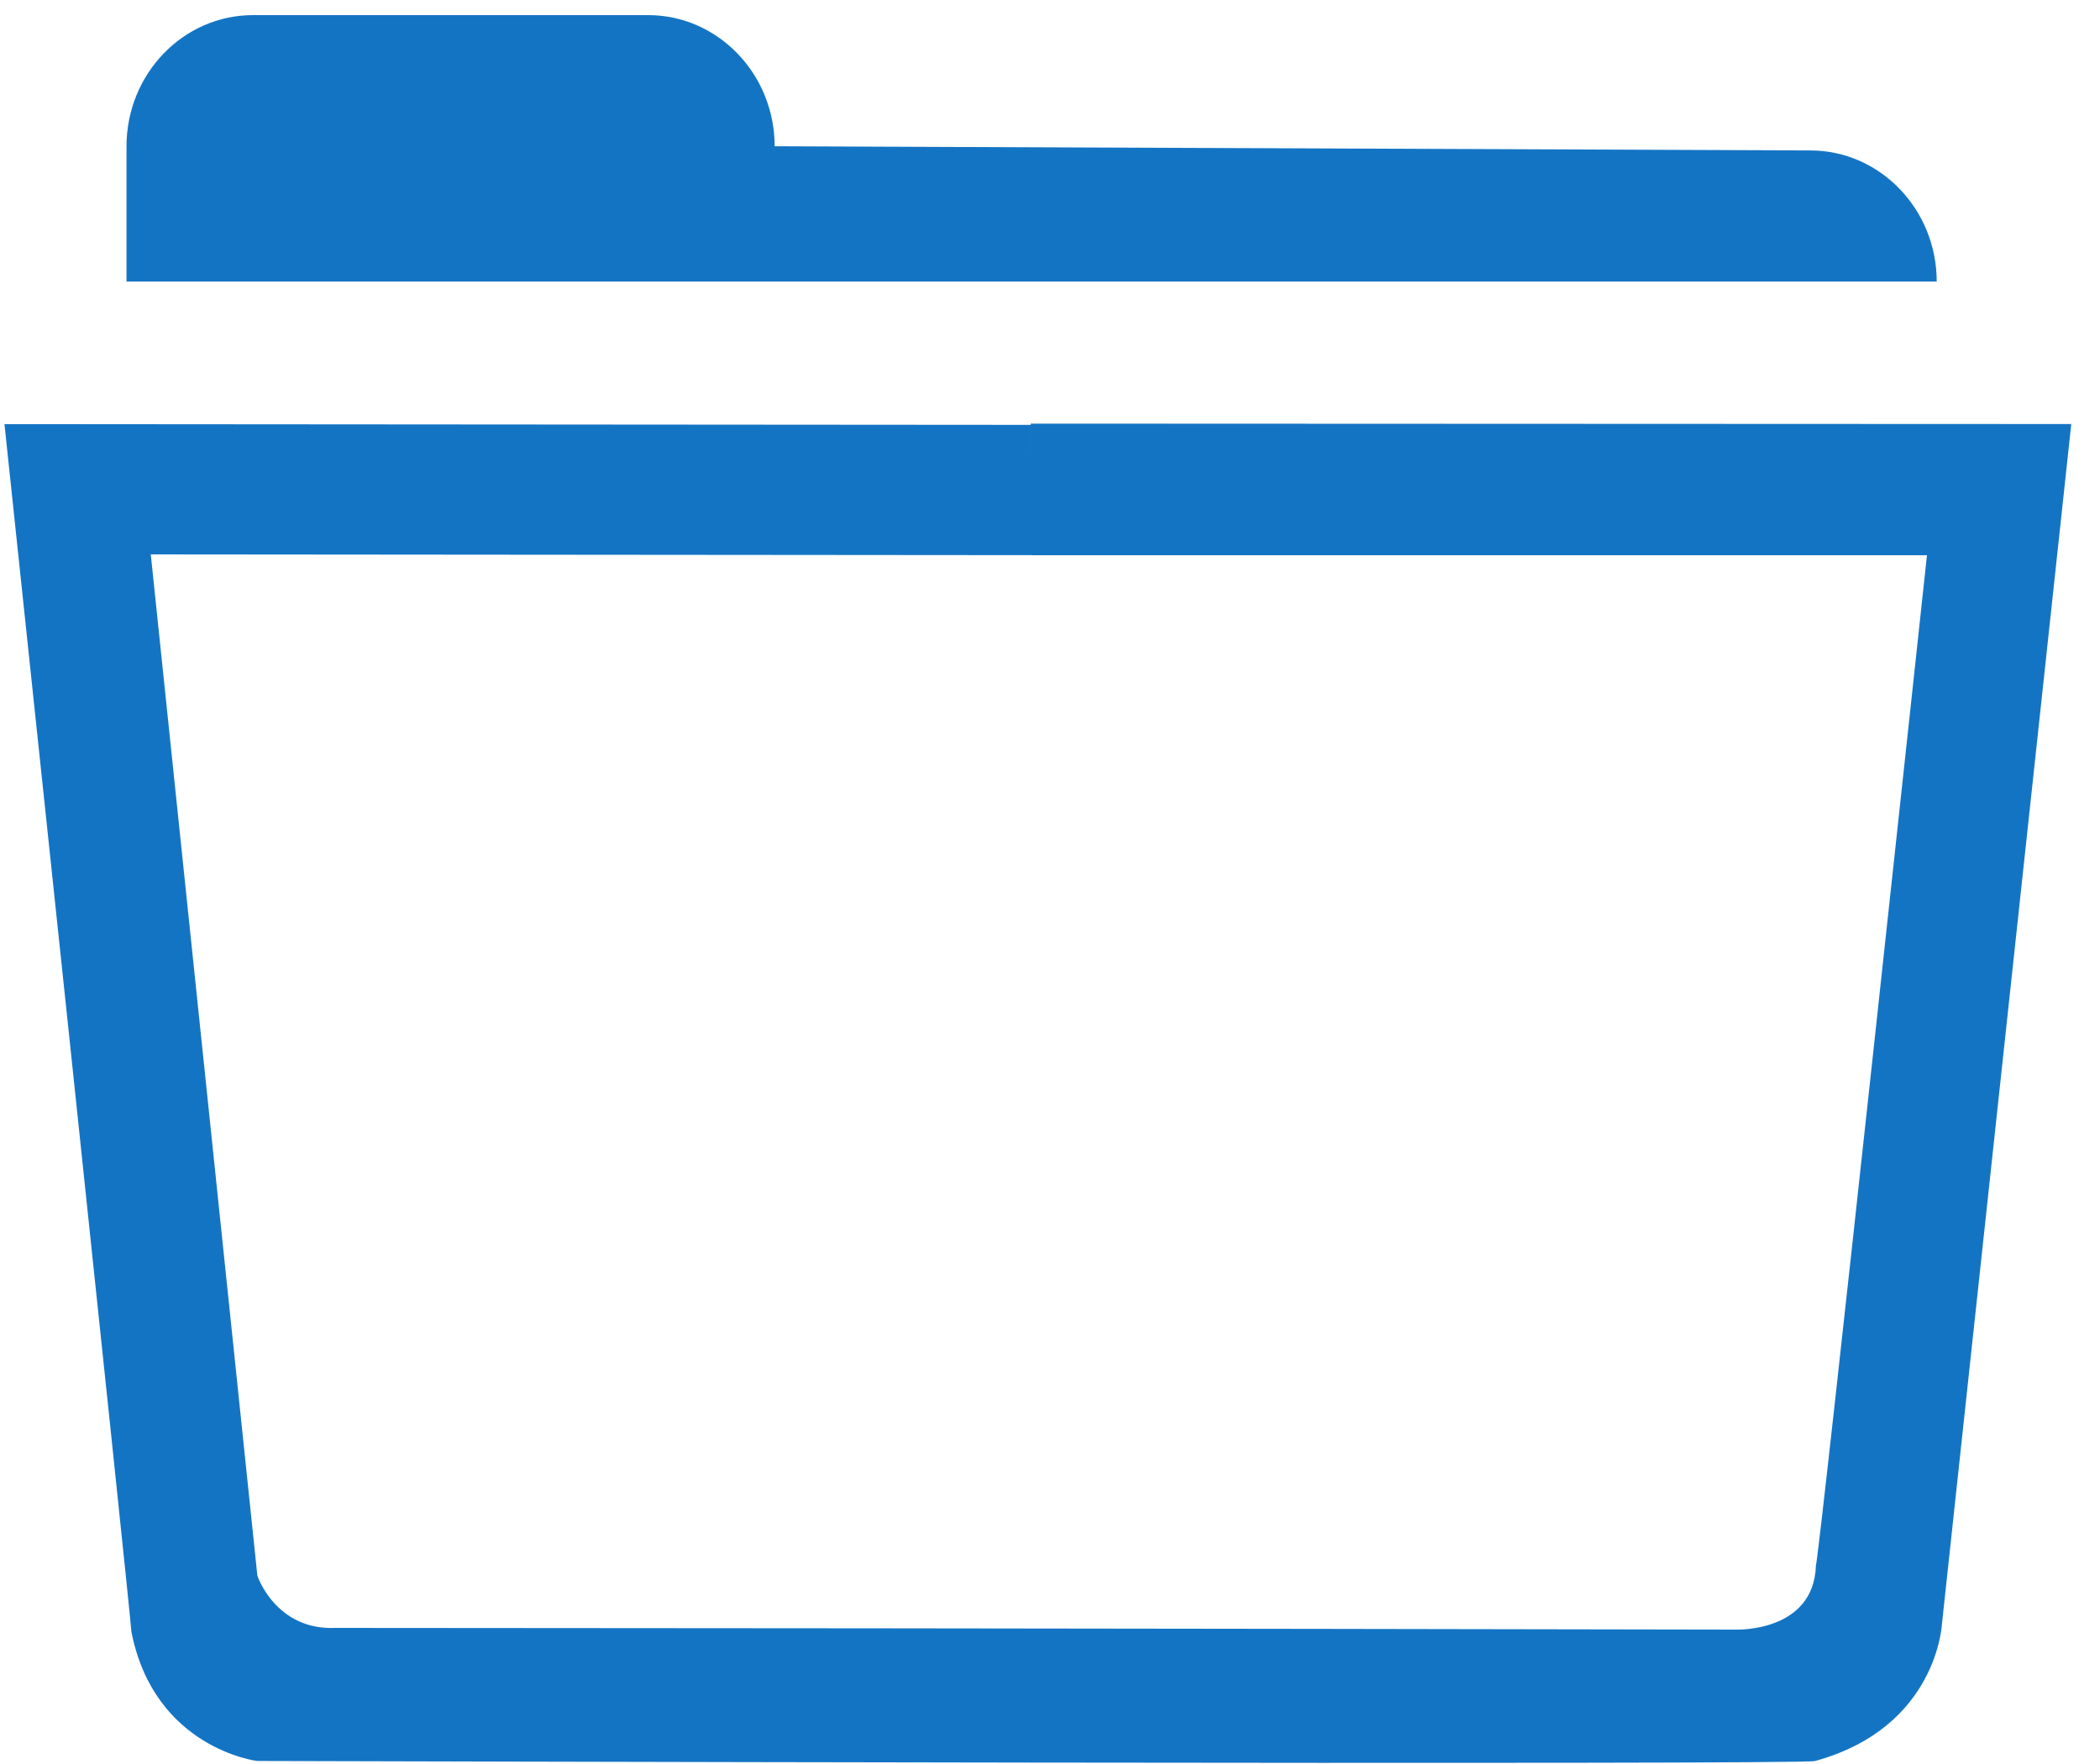
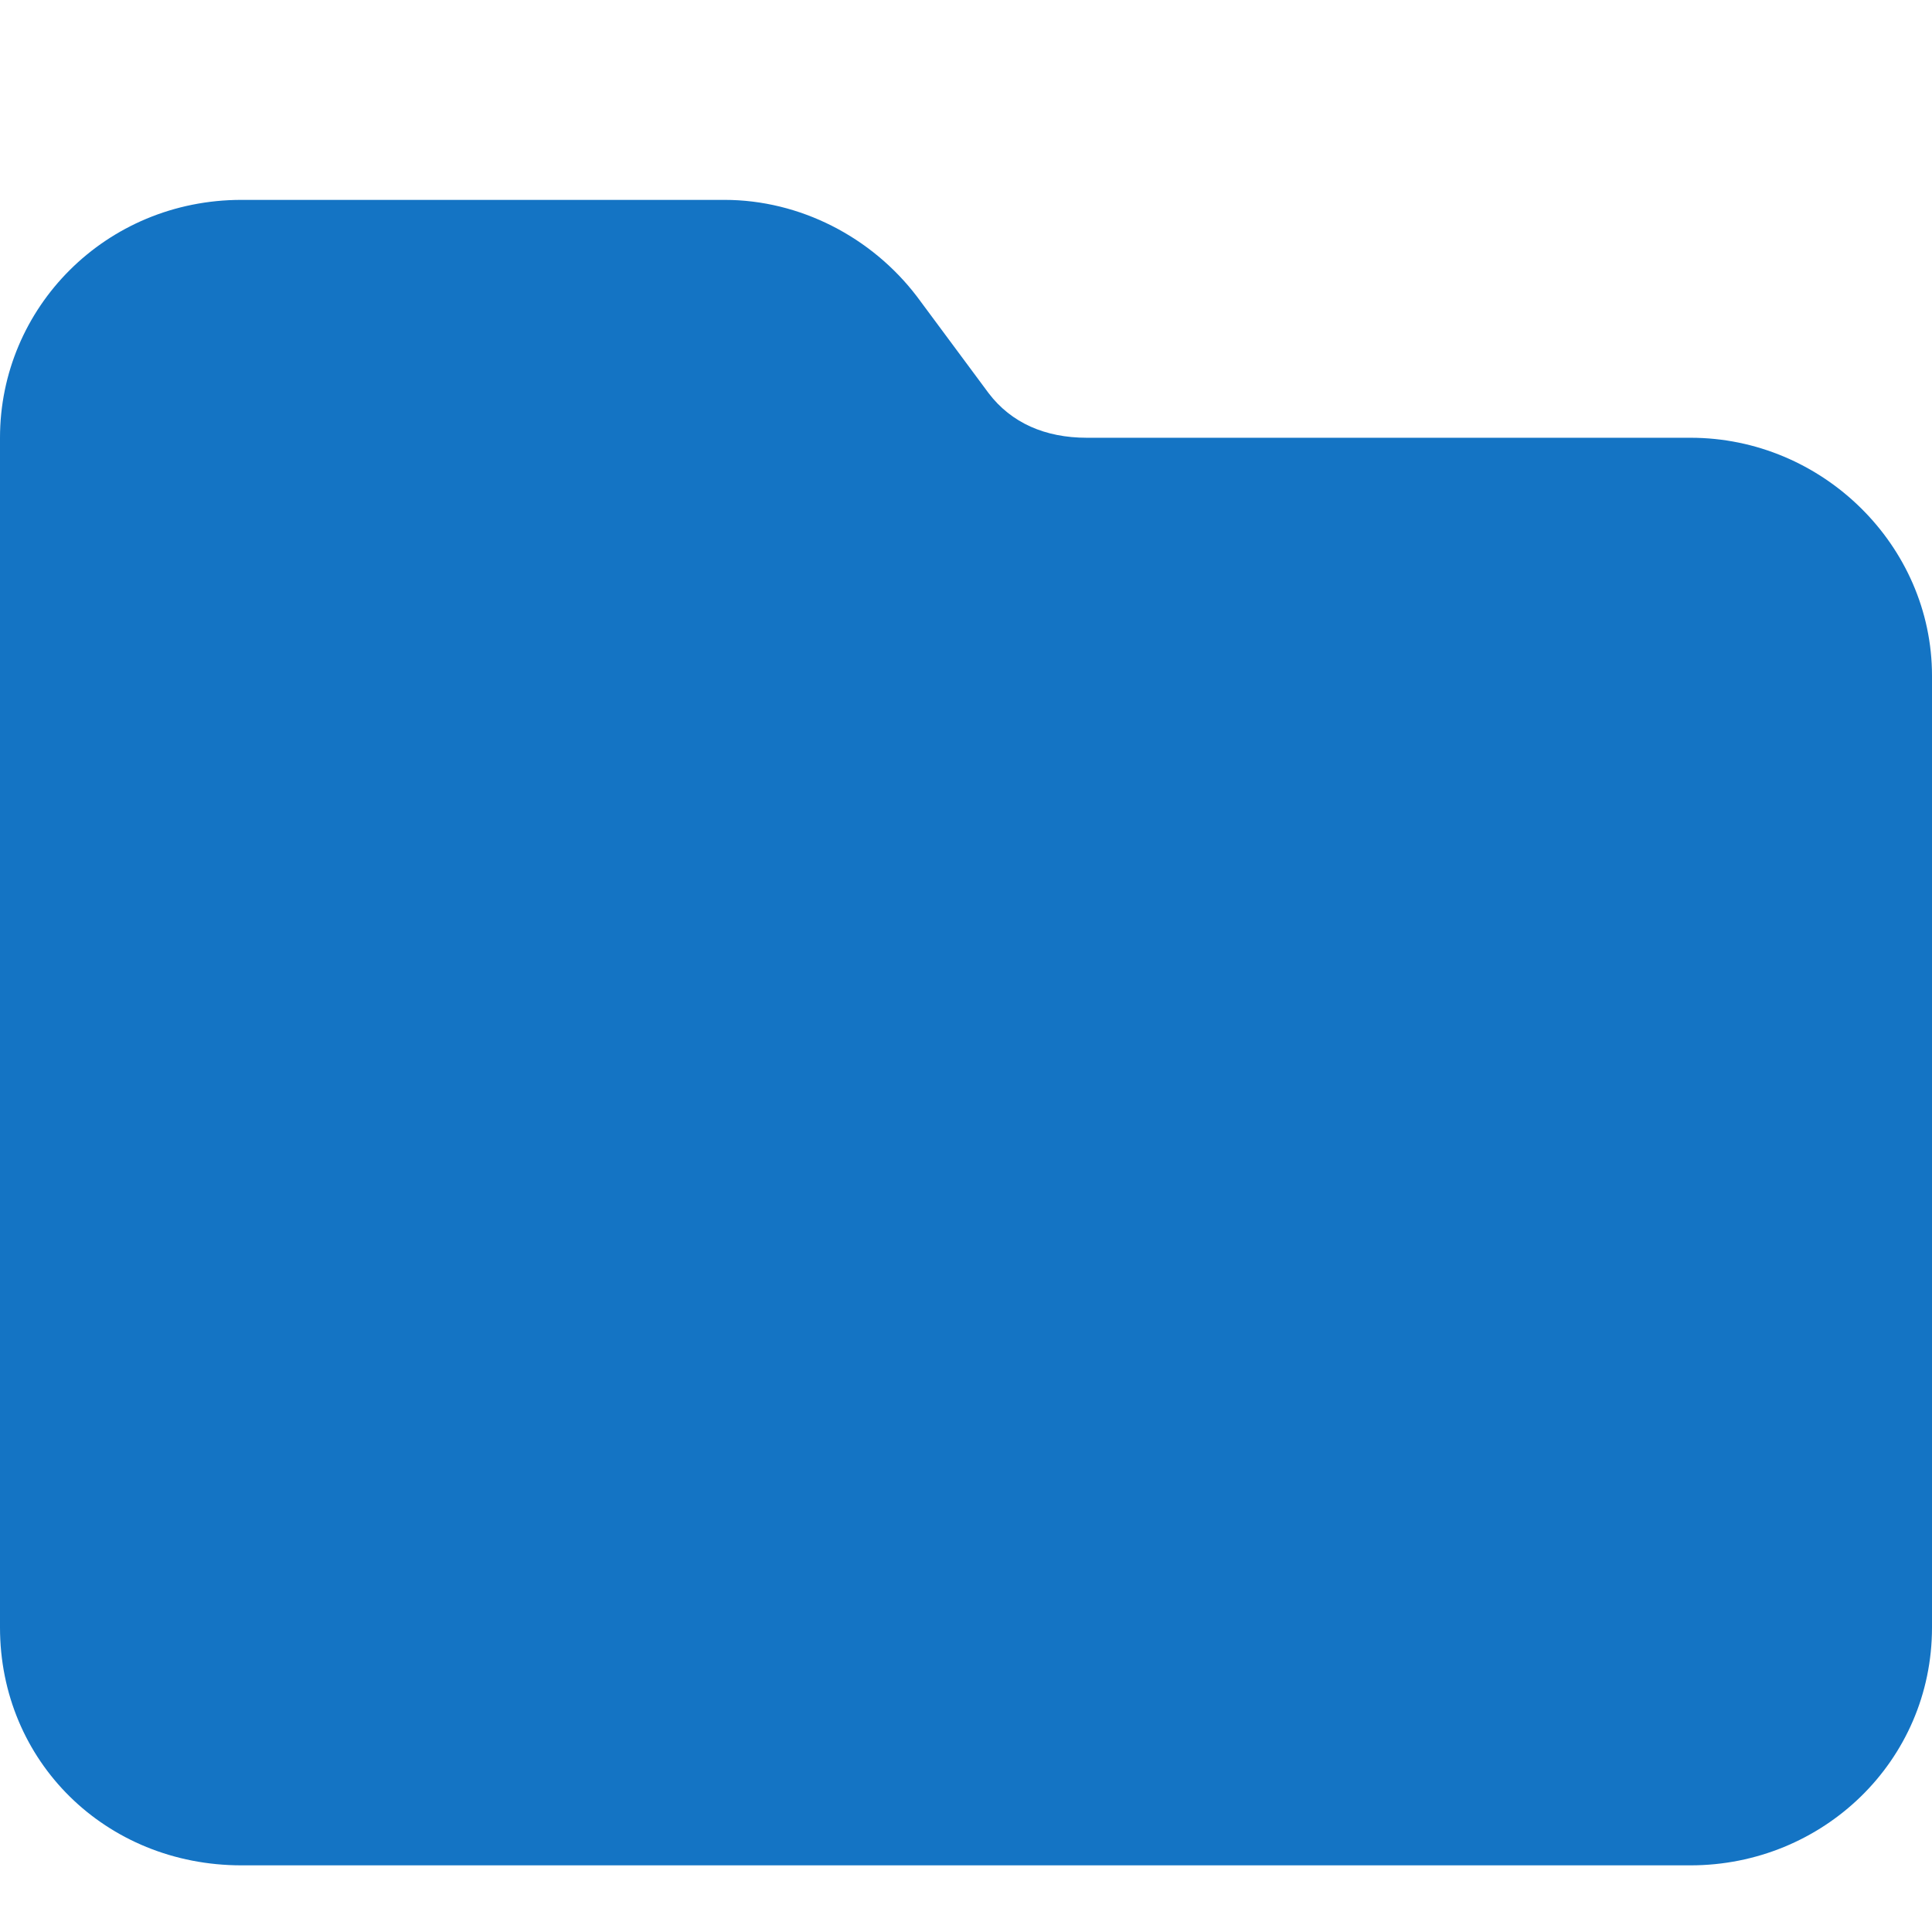
- <svg xmlns="http://www.w3.org/2000/svg" width="25" height="21" viewBox="0 0 25 21" fill="none">
-   <path d="M21.551 1.791L9.222 1.741C9.222 0.881 8.546 0.18 7.716 0.18H3.011C2.181 0.18 1.506 0.881 1.506 1.741V3.352H23.056C23.056 2.492 22.381 1.791 21.551 1.791ZM12.271 5.043L24.658 5.048L23.119 19.328C23.119 19.328 23.066 20.564 21.609 20.964C21.57 21.015 3.06 20.964 3.06 20.964C3.06 20.964 1.835 20.814 1.564 19.424C1.568 19.339 0.053 5.049 0.053 5.049L12.271 5.058L12.281 6.609L1.795 6.6L3.064 18.759C3.064 18.759 3.281 19.41 3.991 19.38C13.101 19.384 20.667 19.4 20.667 19.4C20.667 19.4 21.594 19.435 21.618 18.635C21.647 18.64 22.94 6.61 22.94 6.61H12.281L12.271 5.045V5.043Z" fill="#1474C4" />
+ <svg xmlns="http://www.w3.org/2000/svg" width="24" height="24" viewBox="0 0 24 24" fill="none">
+   <path d="M3 23.172C1.312 23.172 0 21.879 0 20.217V5.438C0 3.822 1.312 2.483 3 2.483H9C9.938 2.483 10.828 2.945 11.391 3.684L12.281 4.884C12.562 5.254 12.984 5.438 13.5 5.438H21C22.641 5.438 24 6.778 24 8.394V20.217C24 21.879 22.641 23.172 21 23.172H3Z" fill="#1474C4" />
</svg>
